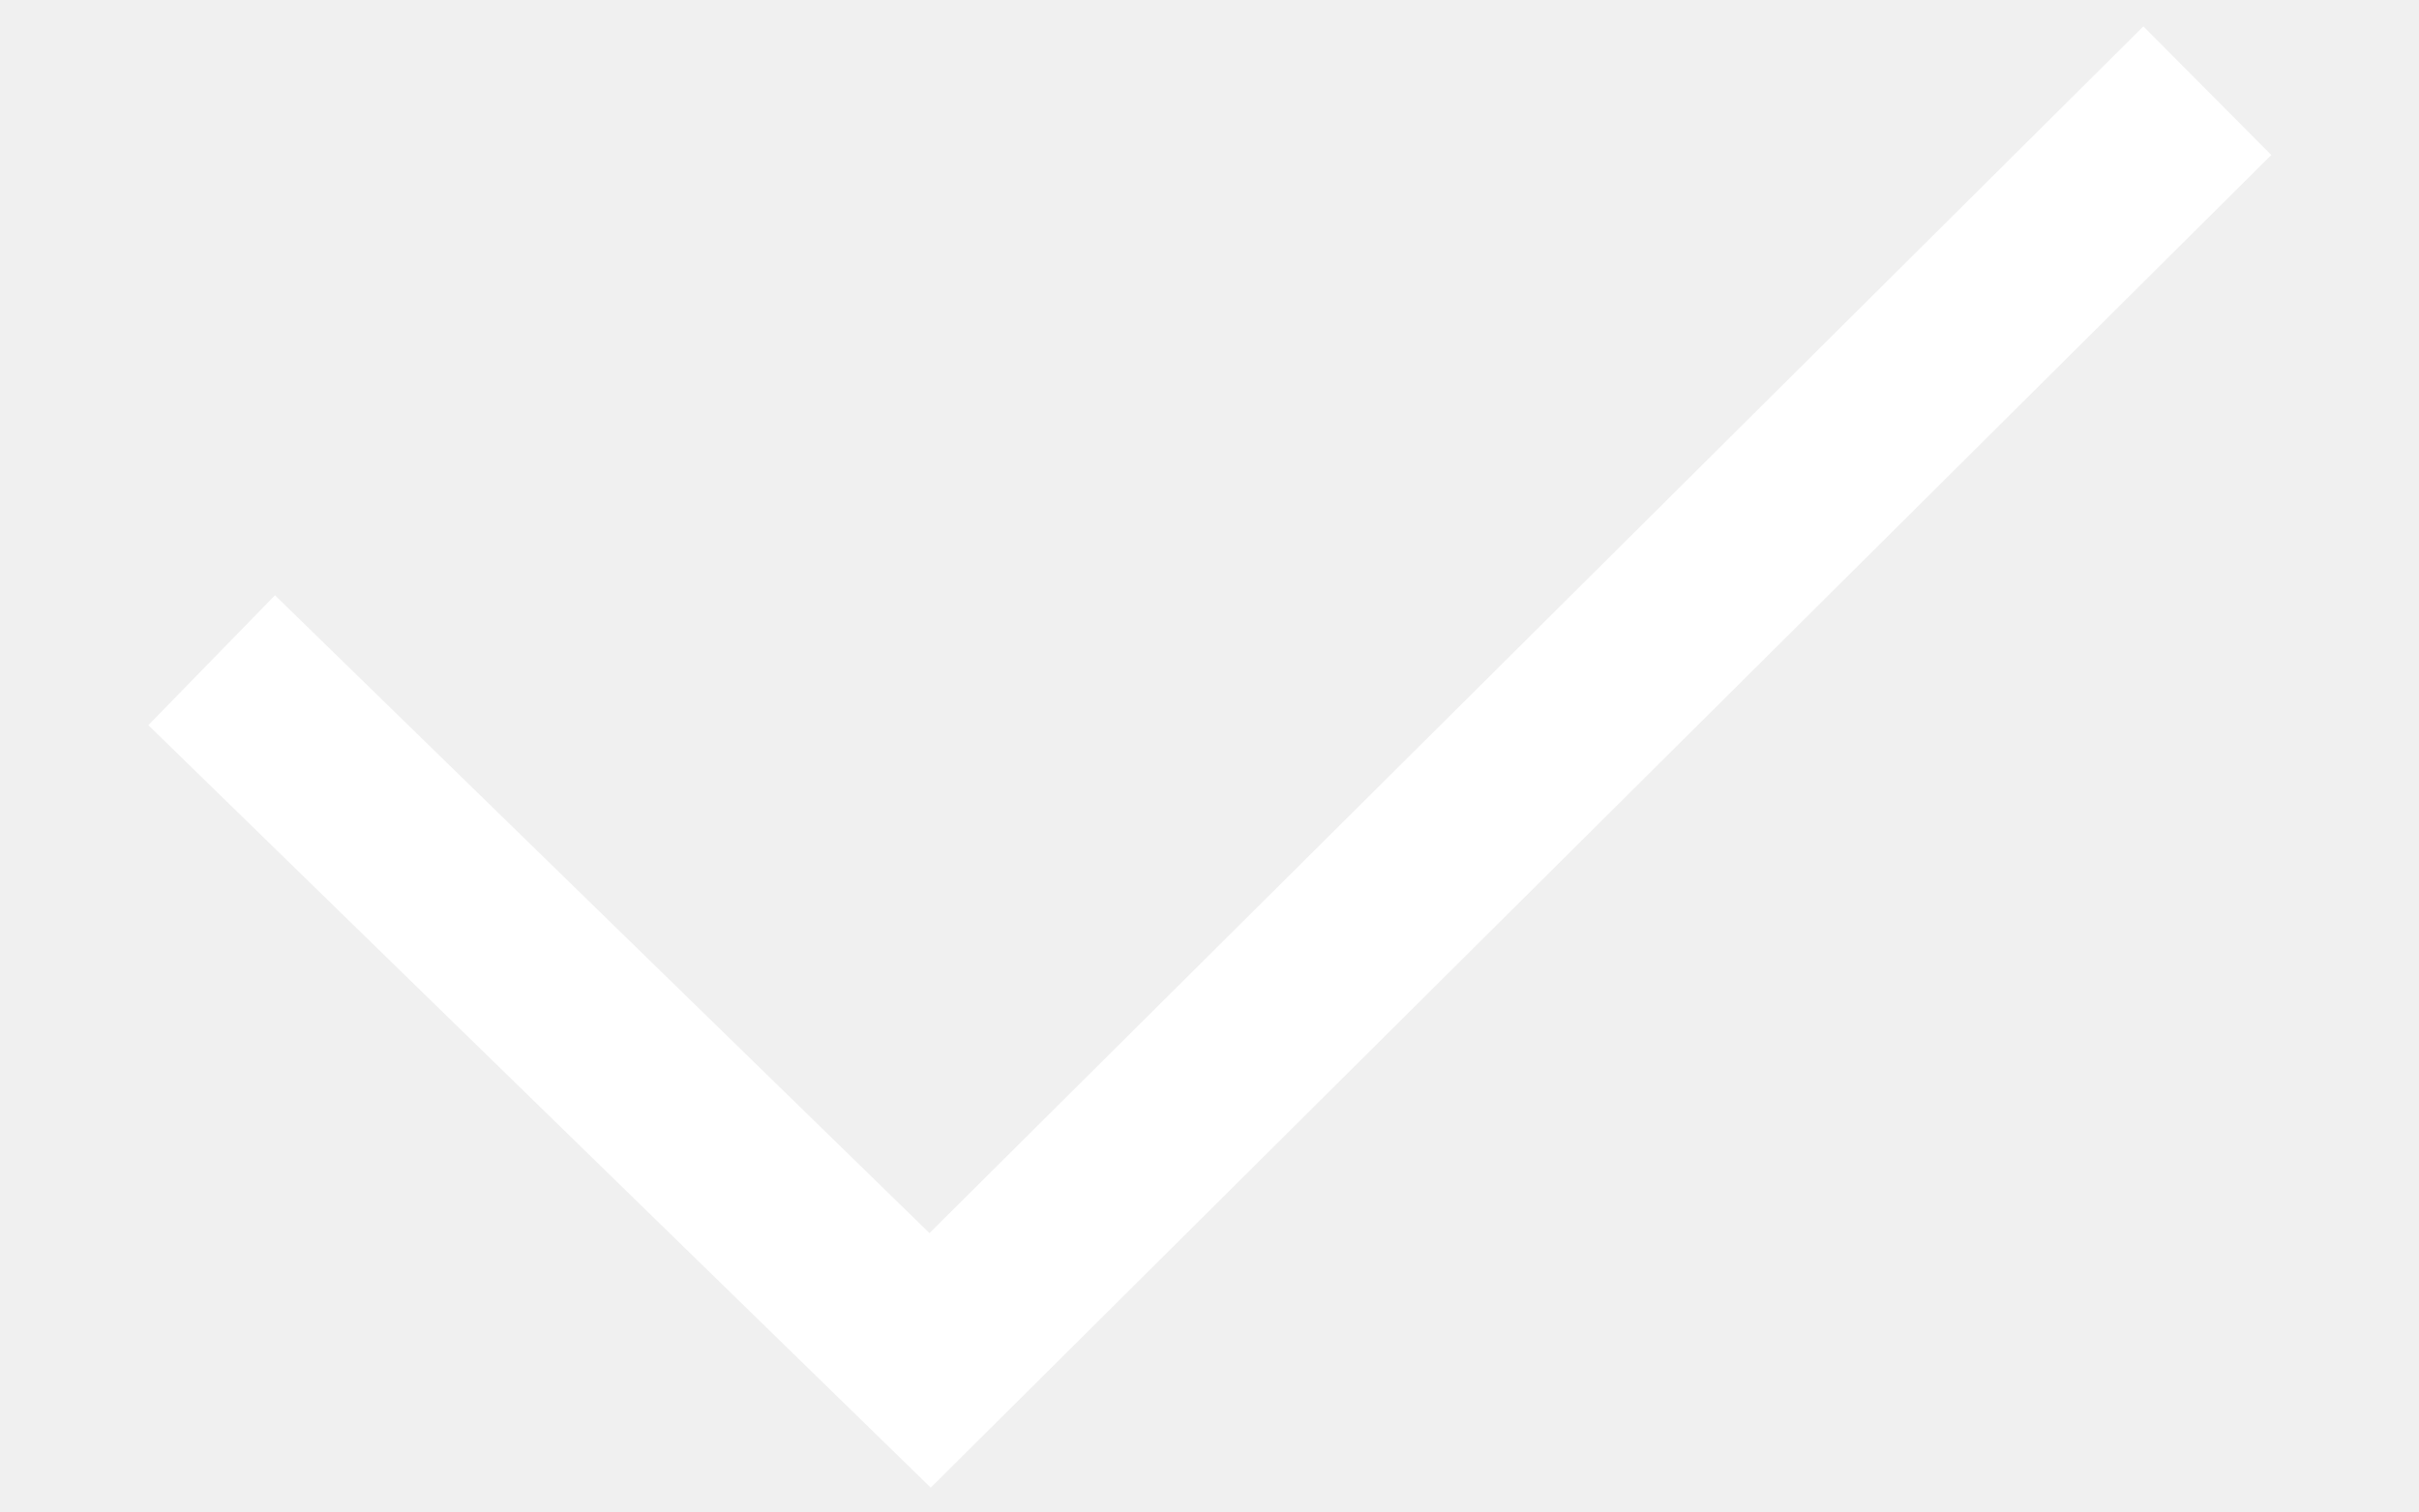
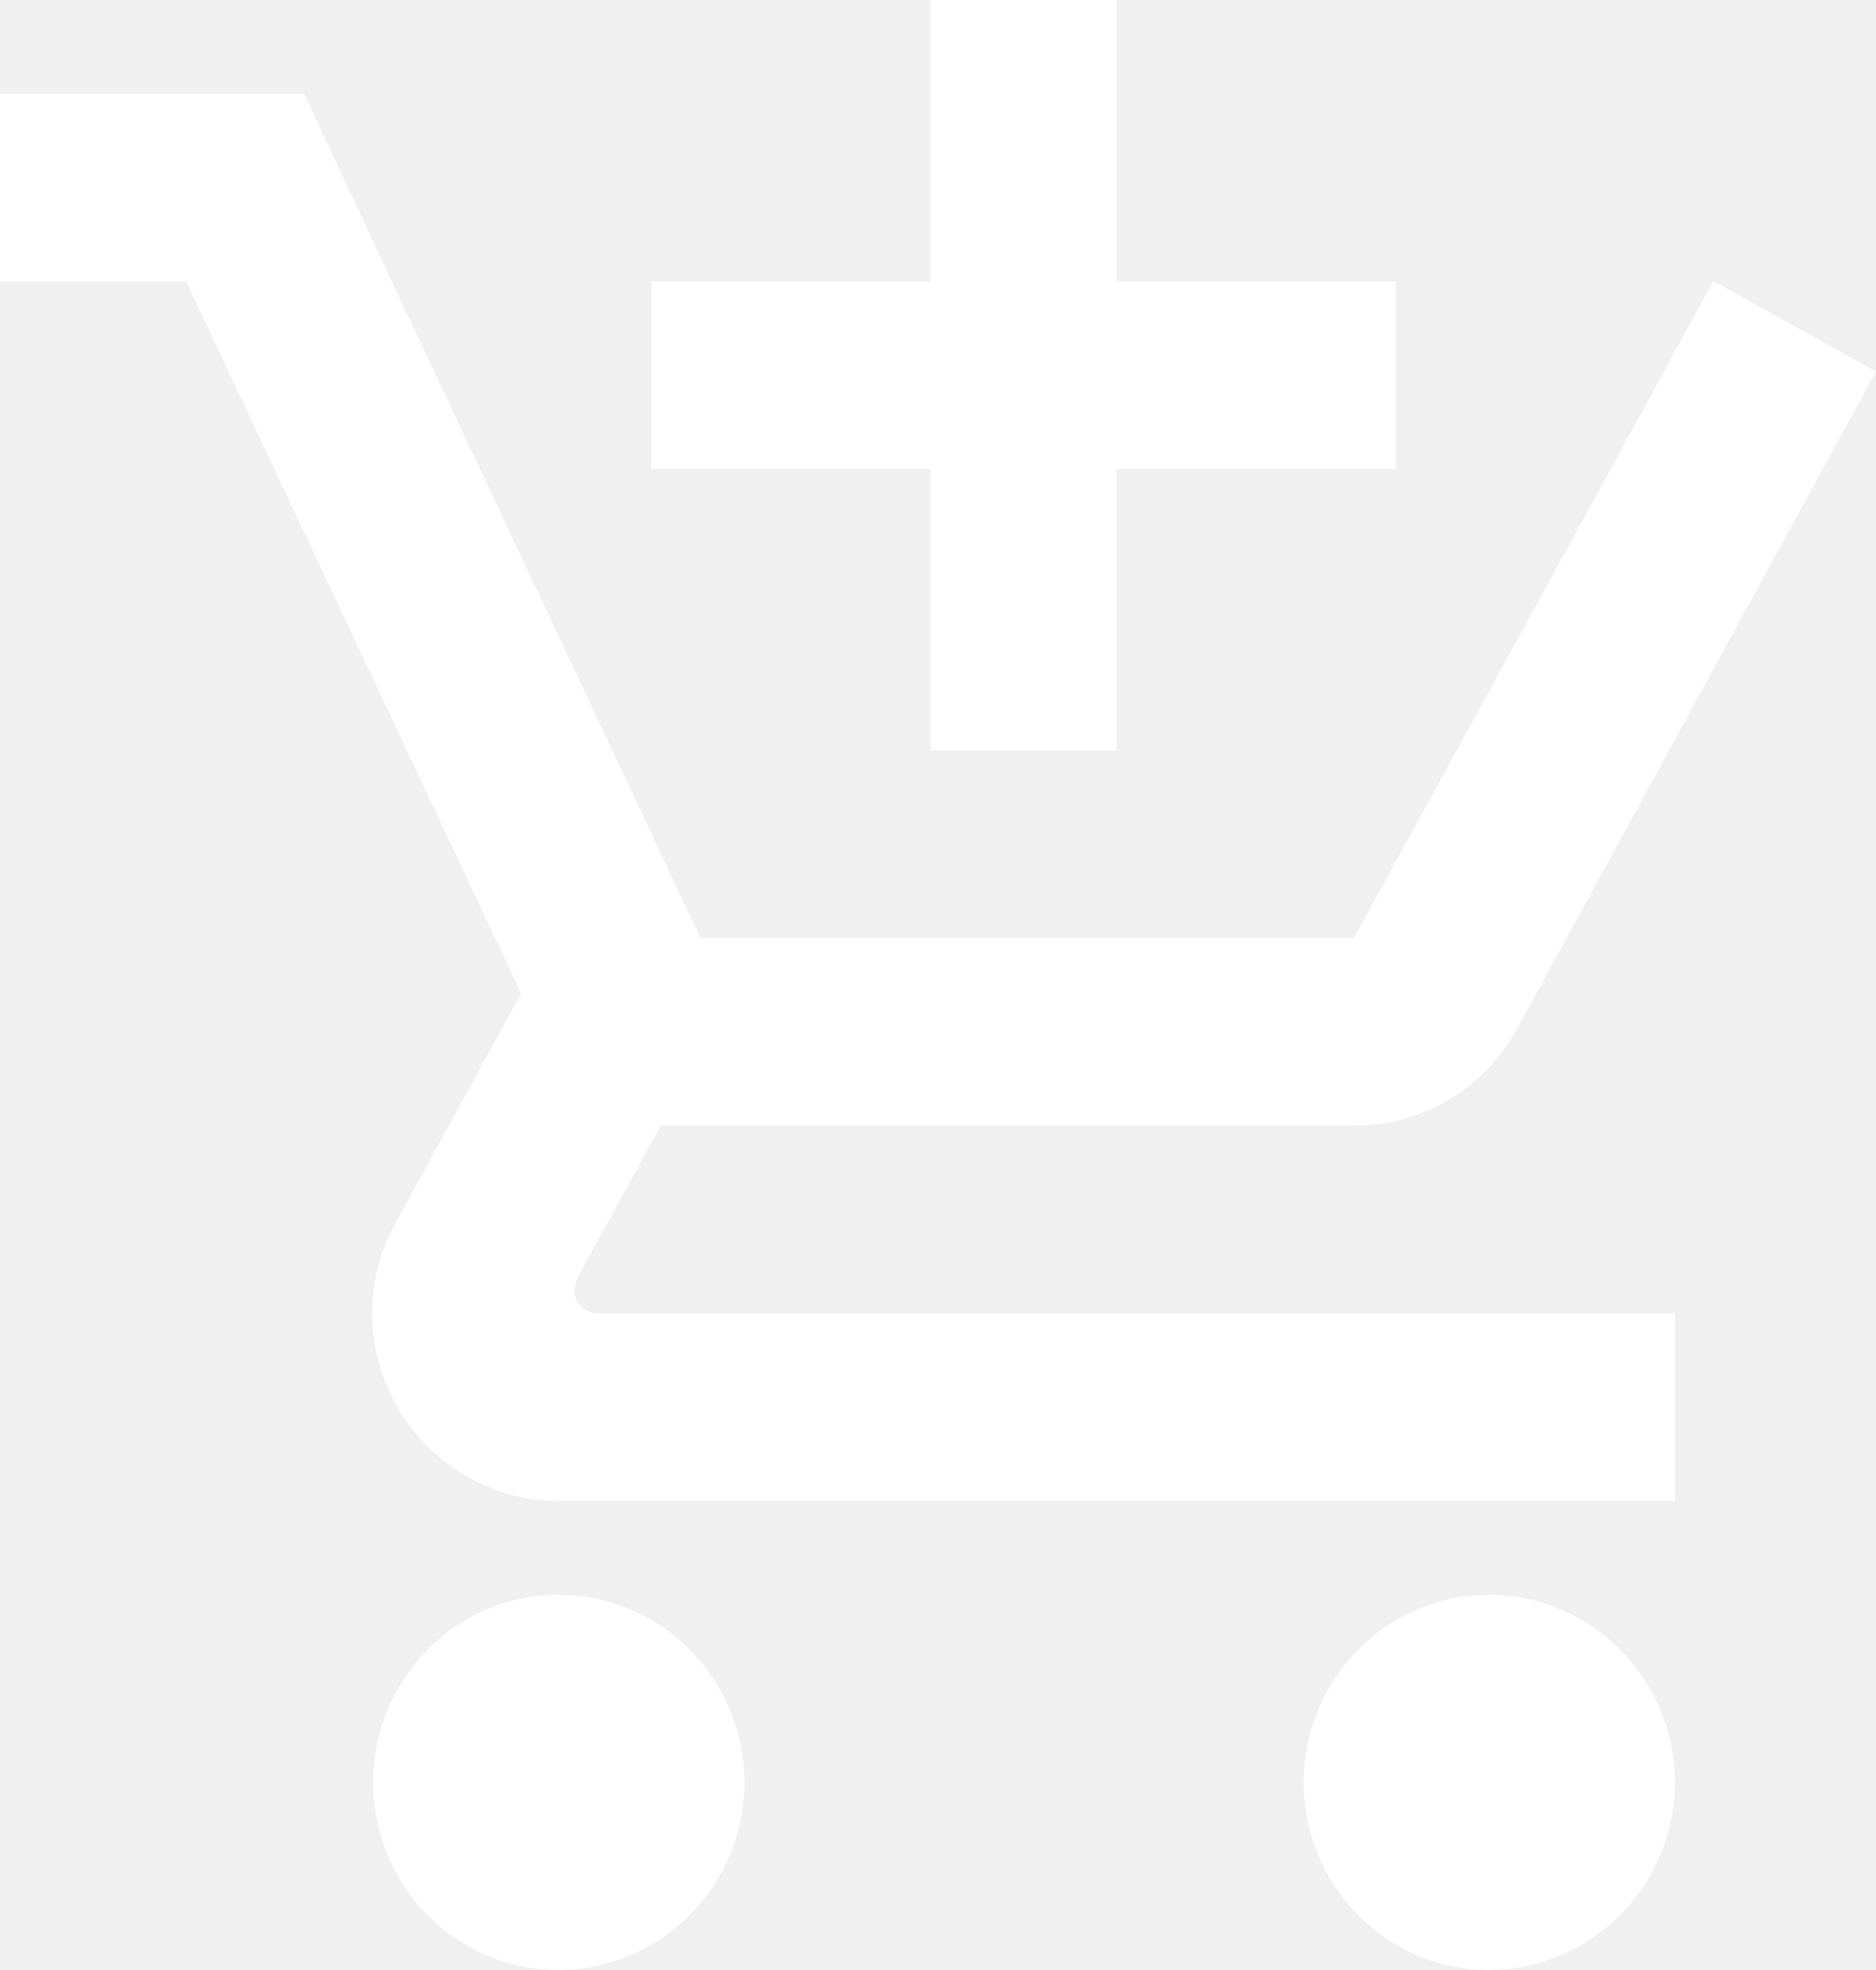
- <svg xmlns="http://www.w3.org/2000/svg" width="16" height="10" viewBox="0 0 16 10" fill="none">
-   <path d="M14.6 0.6L6.152 9L1.4 4.368" stroke="white" stroke-width="1.2" stroke-miterlimit="10" />
+ <svg xmlns="http://www.w3.org/2000/svg" width="20" height="21" viewBox="0 0 20 21" fill="none">
+   <path d="M9.921 8H11.905V5H14.881V3H11.905V0H9.921V3H6.944V5H9.921V8ZM5.952 17C4.861 17 3.978 17.9 3.978 19C3.978 20.1 4.861 21 5.952 21C7.044 21 7.937 20.1 7.937 19C7.937 17.9 7.044 17 5.952 17ZM15.873 17C14.782 17 13.899 17.9 13.899 19C13.899 20.1 14.782 21 15.873 21C16.964 21 17.857 20.1 17.857 19C17.857 17.9 16.964 17 15.873 17ZM6.121 13.75L6.151 13.63L7.044 12H14.434C15.179 12 15.833 11.59 16.171 10.97L20 3.96L18.274 3H18.264L17.173 5L14.434 10H7.47L7.341 9.73L5.119 5L4.177 3L3.244 1H0V3H1.984L5.556 10.59L4.216 13.04C4.058 13.32 3.968 13.65 3.968 14C3.968 15.1 4.861 16 5.952 16H17.857V14H6.369C6.24 14 6.121 13.89 6.121 13.75Z" fill="white" />
</svg>
